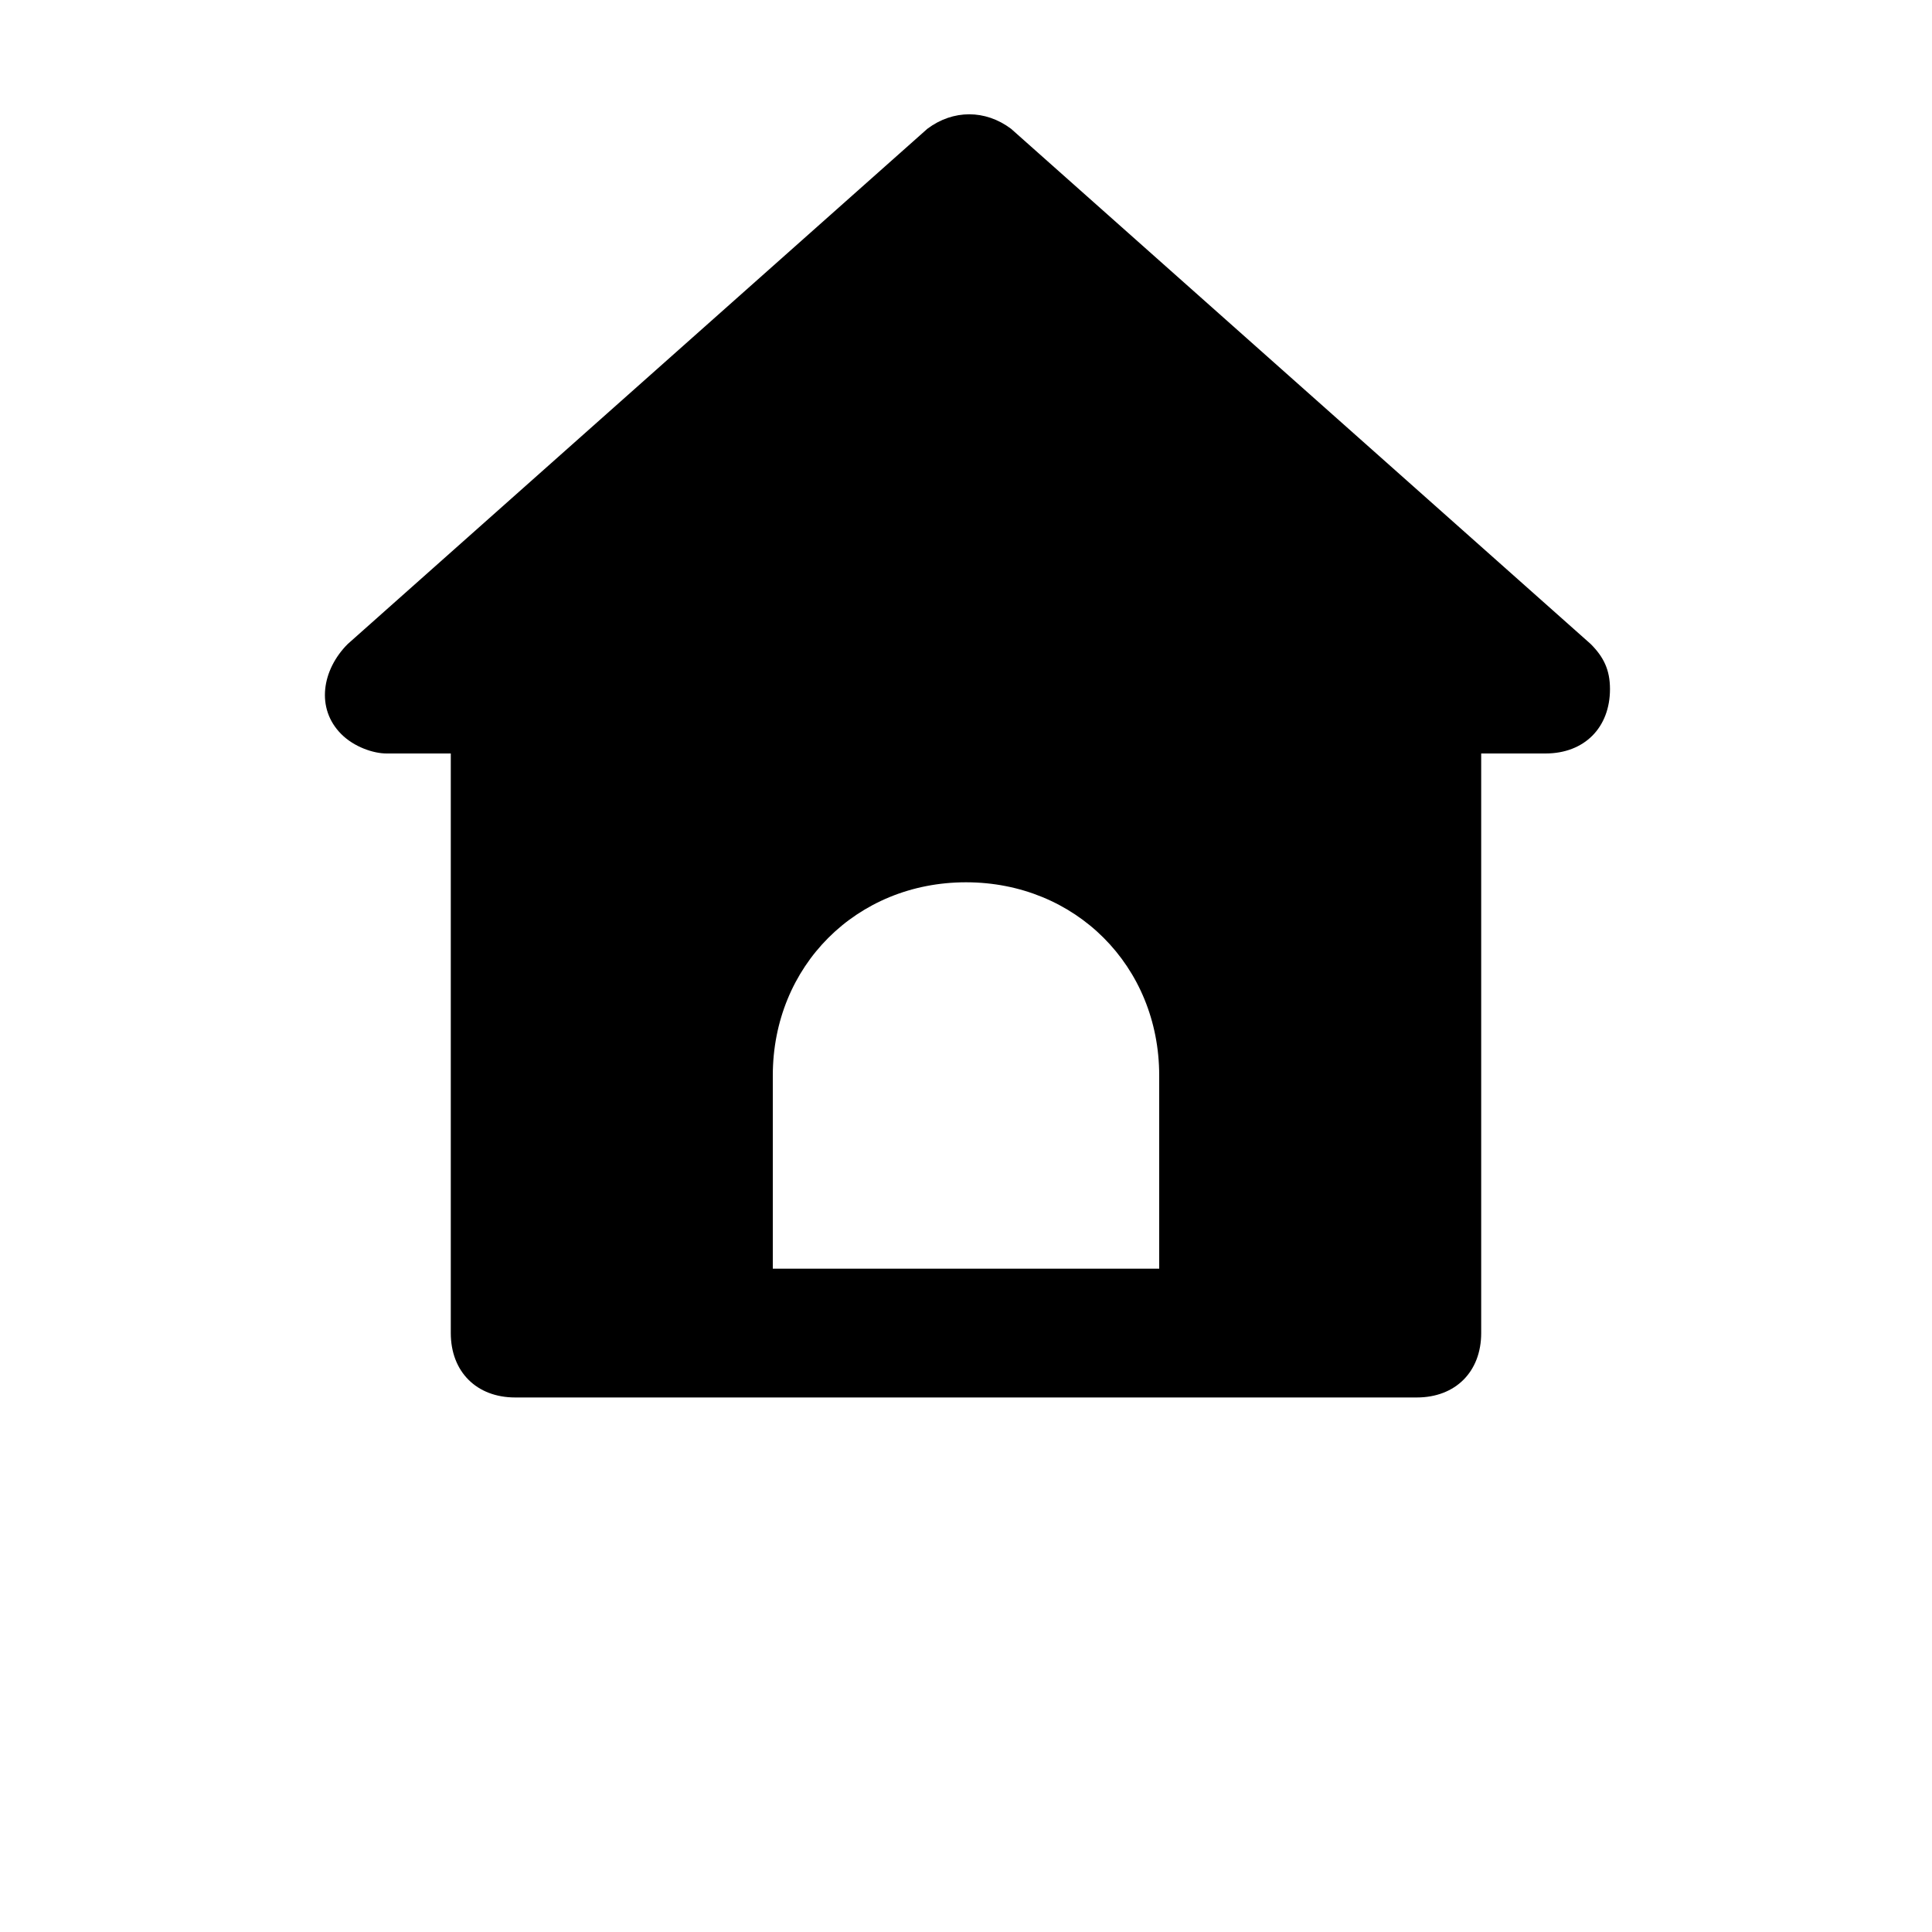
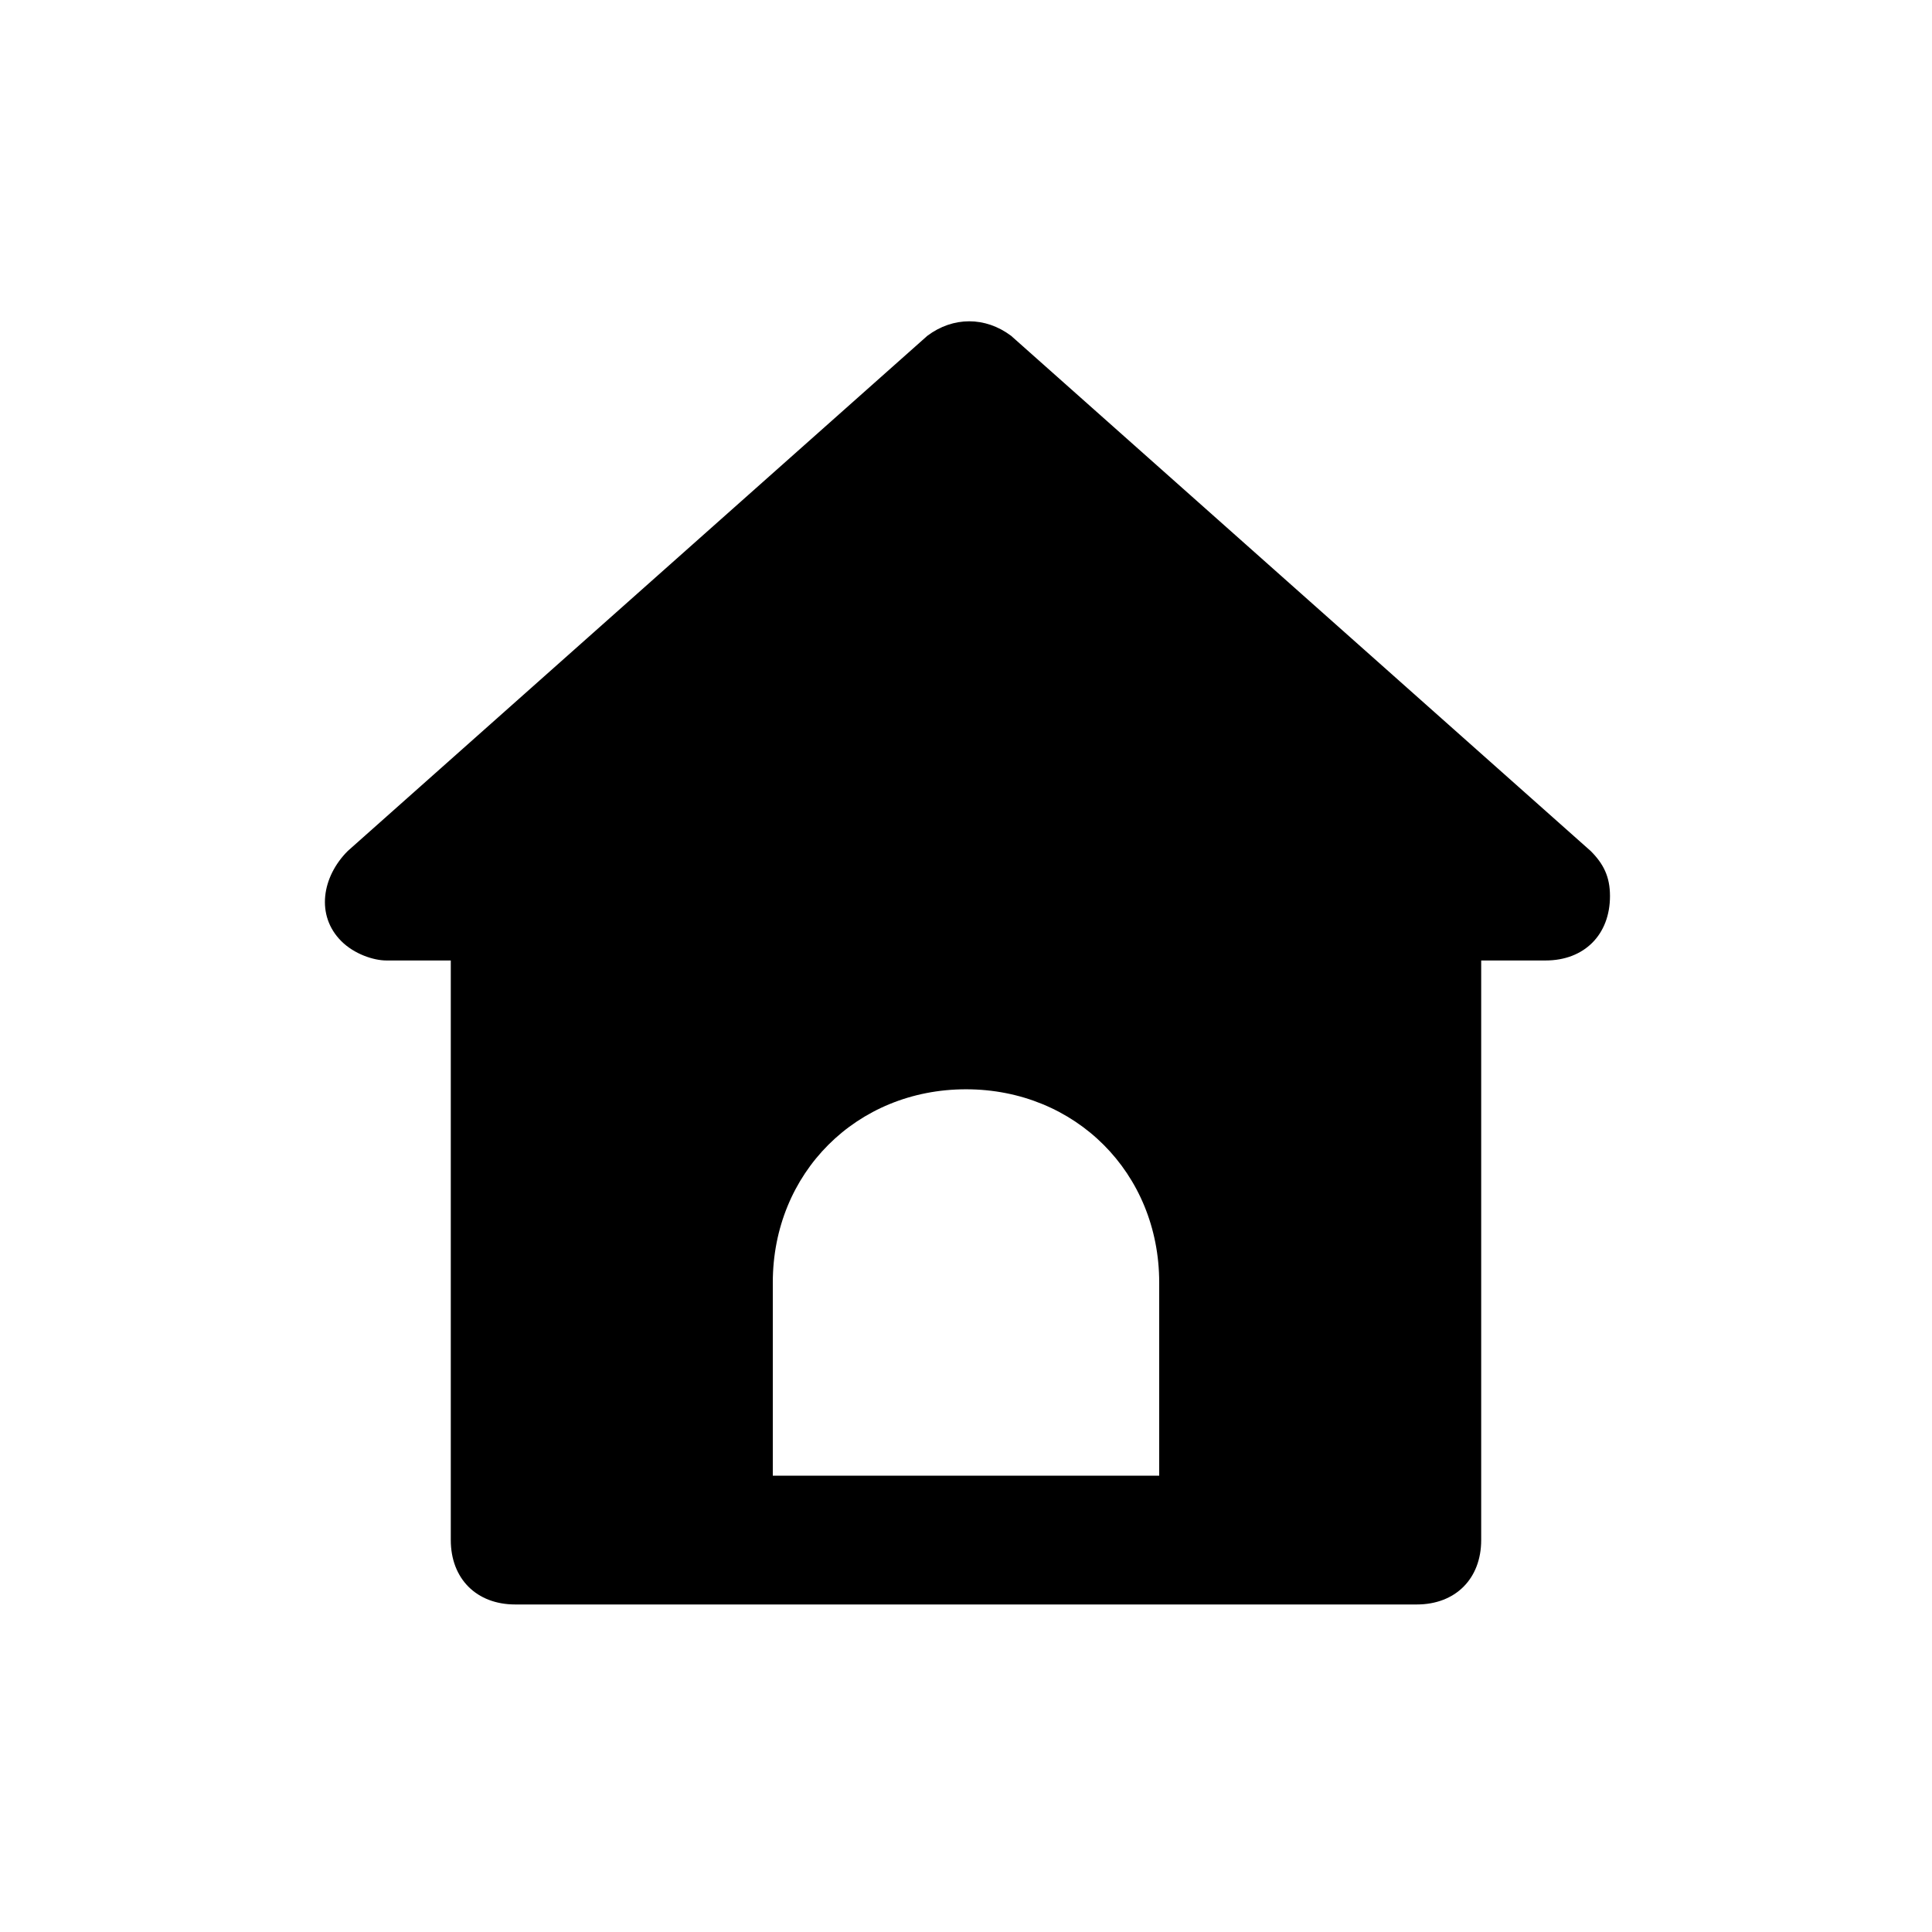
- <svg xmlns="http://www.w3.org/2000/svg" width="700pt" height="700pt" version="1.1" viewBox="0 0 700 700">
+ <svg xmlns="http://www.w3.org/2000/svg" width="700pt" height="700pt" version="1.1" viewBox="0 0 700 550">
  <path d="m576.33 233.33-210-186.67c-9.332-7-21-7-30.332 0l-210 186.67c-9.332 9.332-11.668 23.332-2.332 32.668 4.668 4.668 11.668 7 16.332 7h23.332v210c0 14 9.332 23.332 23.332 23.332h326.67c14 0 23.332-9.332 23.332-23.332v-210h23.332c14 0 23.332-9.332 23.332-23.332 0.004-7-2.328-11.668-6.996-16.336zm-156.33 226.34h-140v-70c0-39.668 30.332-70 70-70s70 30.332 70 70z" />
</svg>
